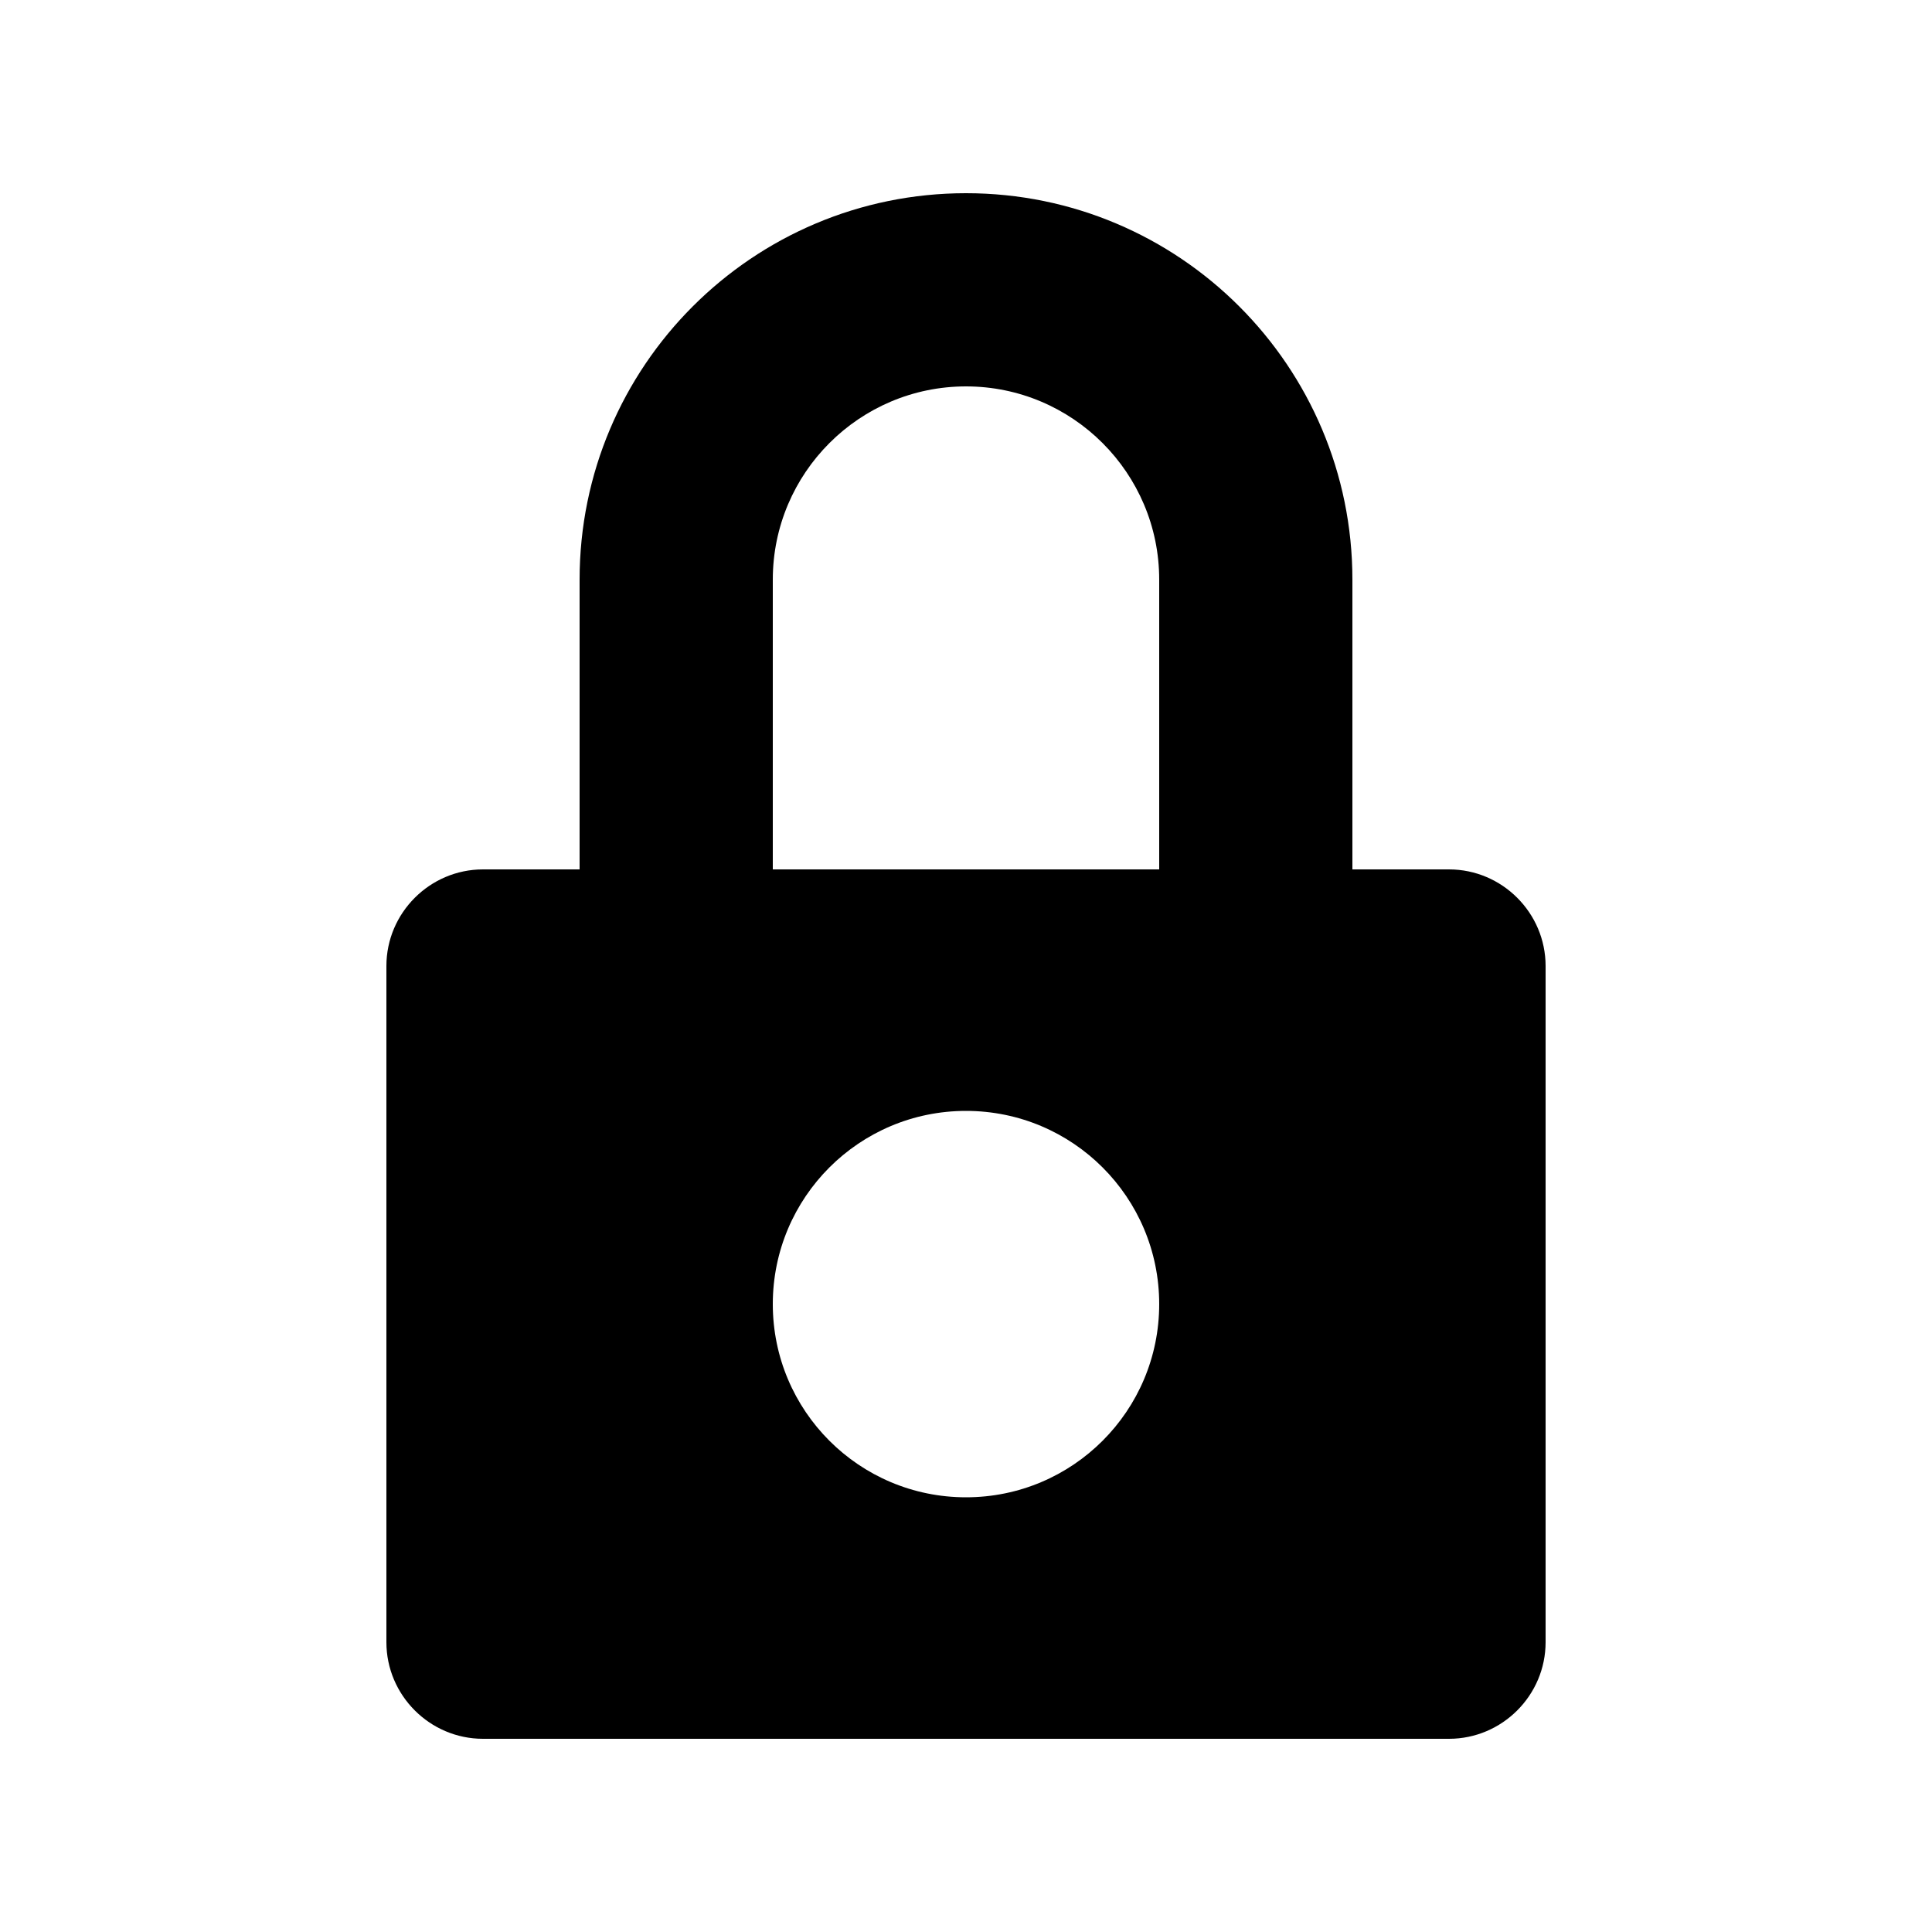
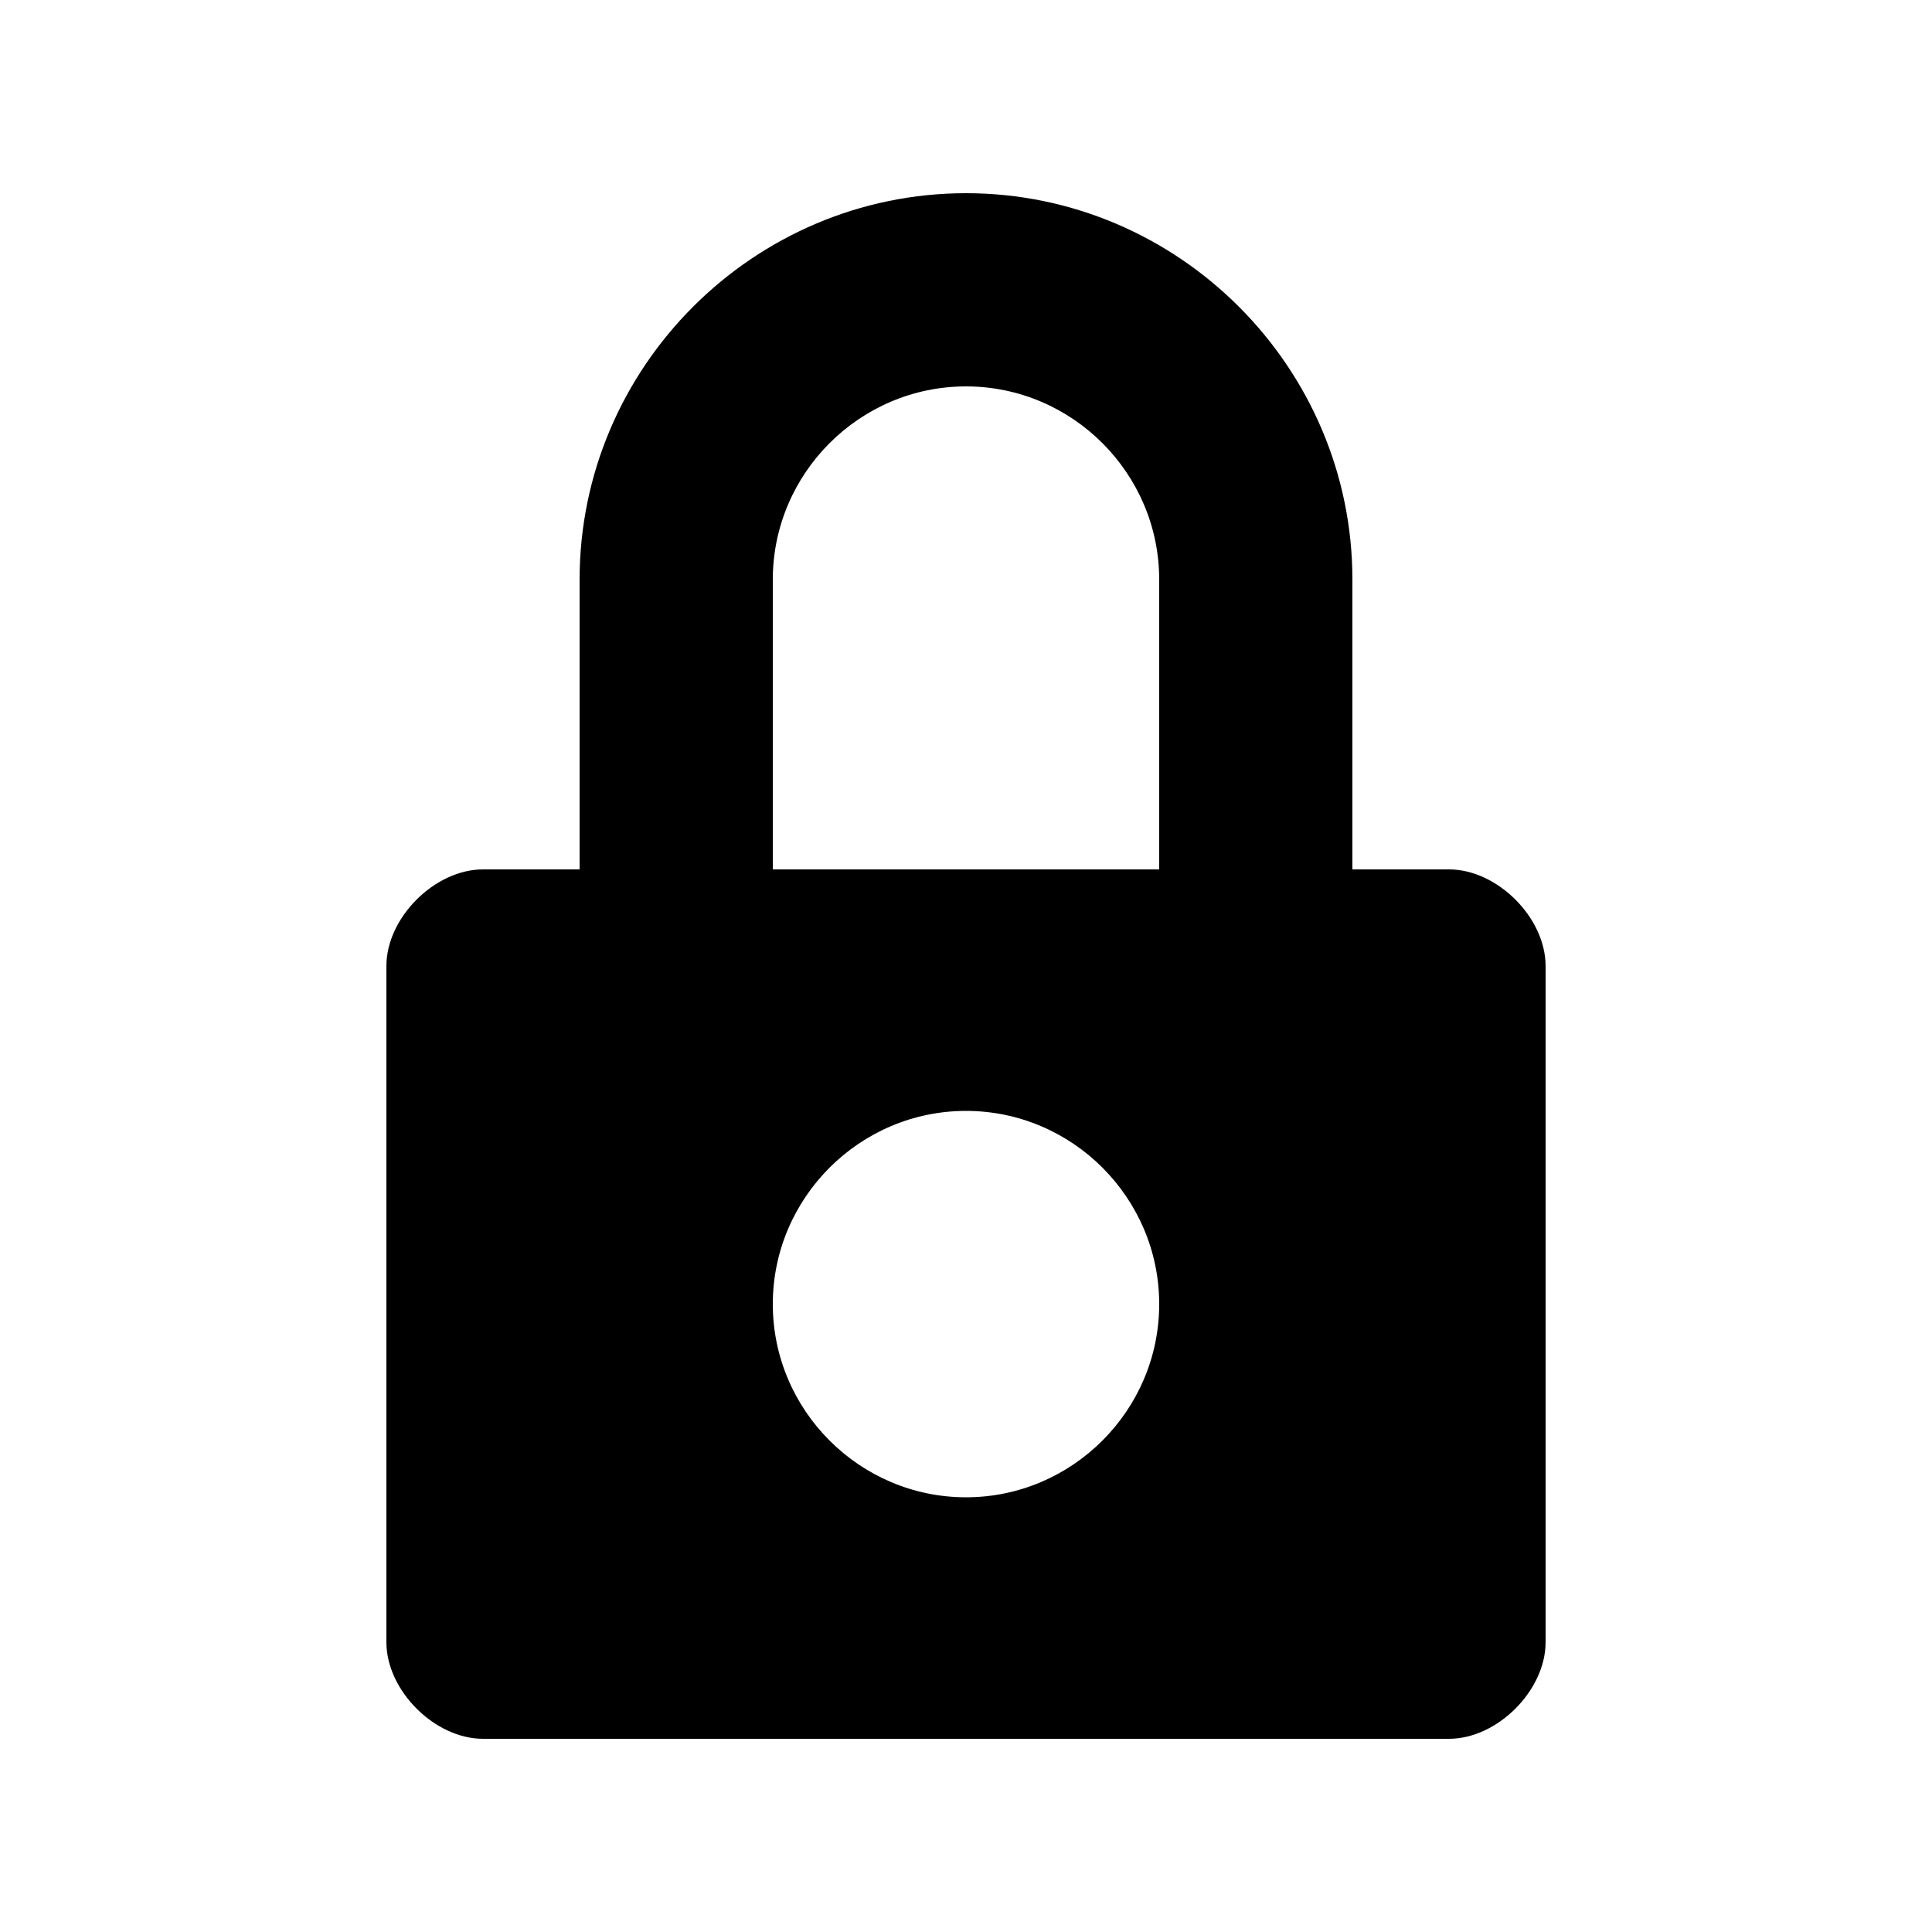
<svg xmlns="http://www.w3.org/2000/svg" viewBox="0 0 40 40">
-   <path d="M20 31c-2.21 0-4-1.79-4-4s1.79-4 4-4 4 1.79 4 4-1.79 4-4 4zm10-13h-2v-6c0-4.418-3.582-8-8-8s-8 3.582-8 8v6h-2c-1.1 0-2 .9-2 2v14c0 1.1.9 2 2 2h20c1.1 0 2-.9 2-2v-14c0-1.1-.9-2-2-2zm-6 0h-8v-6c0-2.206 1.794-4 4-4s4 1.794 4 4v6z" fill="#000" />
+   <path d="M20 31c-2.2 0-4-1.8-4-4s1.8-4 4-4 4 1.8 4 4-1.8 4-4 4zm10-13h-2v-6c0-4.4-3.6-8-8-8s-8 3.6-8 8v6h-2c-1 0-2 1-2 2v14c0 1 1 2 2 2h20c1 0 2-1 2-2V20c0-1-1-2-2-2zm-6 0h-8v-6c0-2.2 1.8-4 4-4s4 1.8 4 4v6z" />
</svg>
